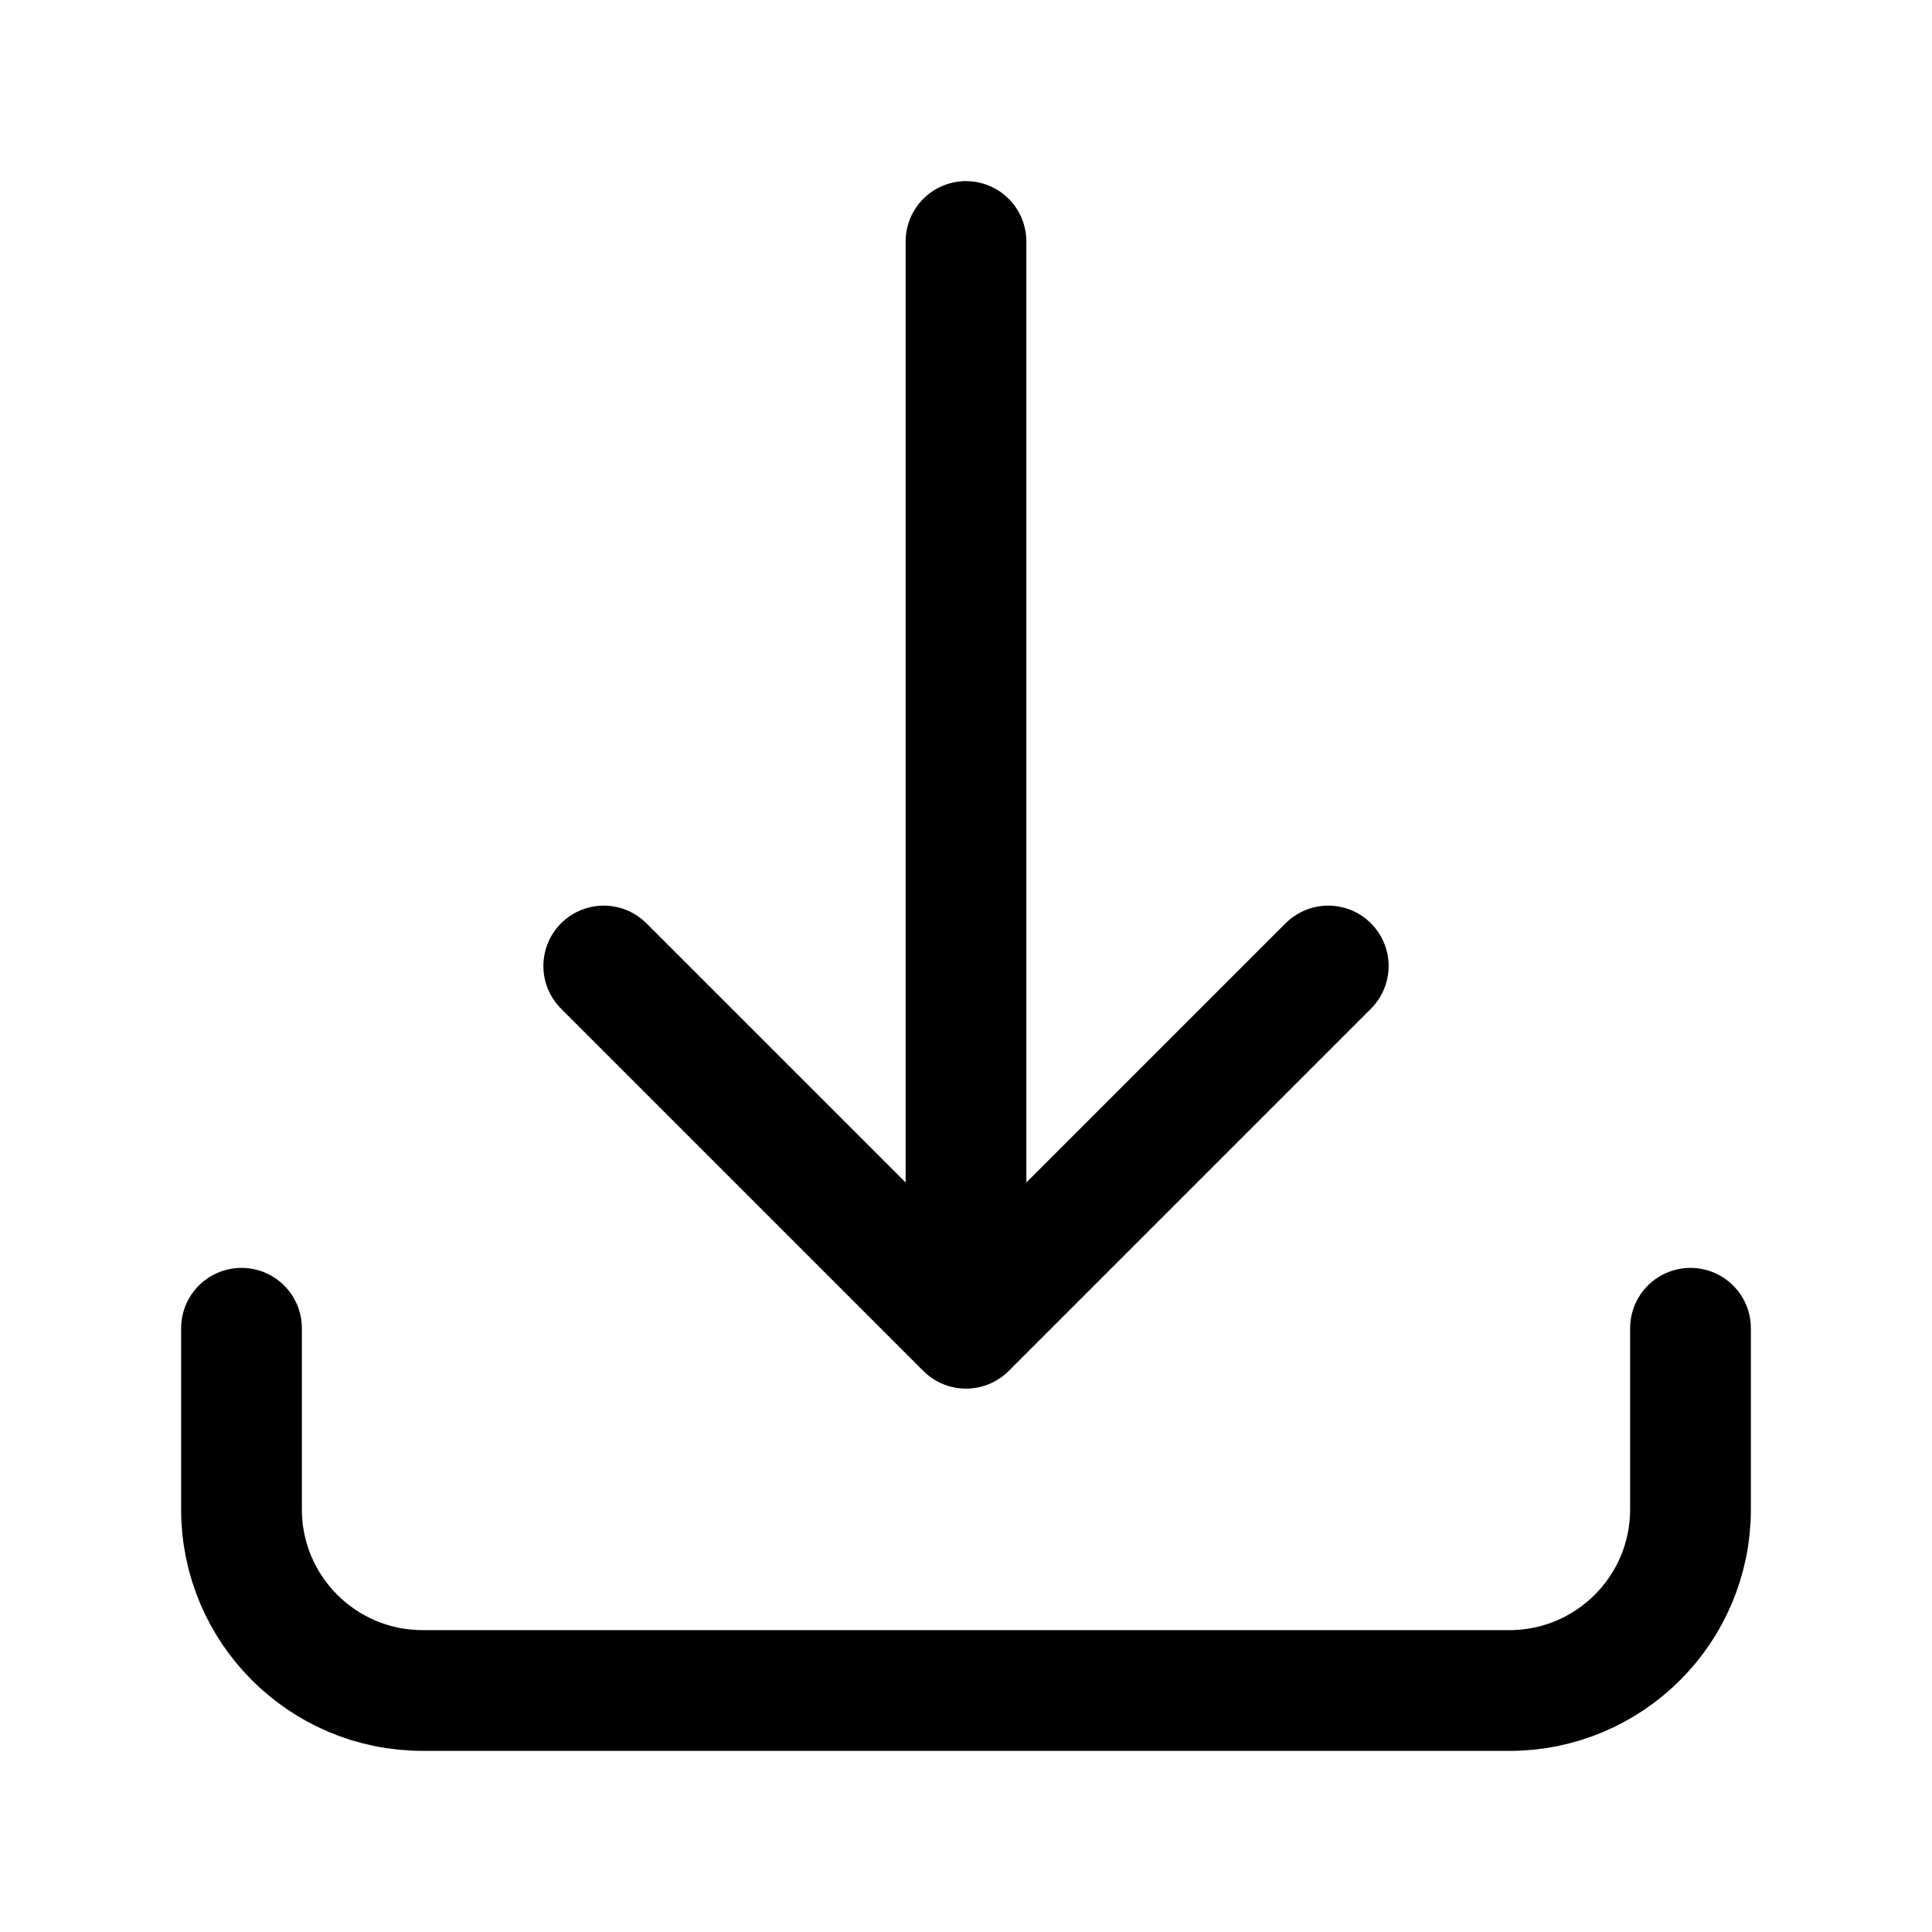
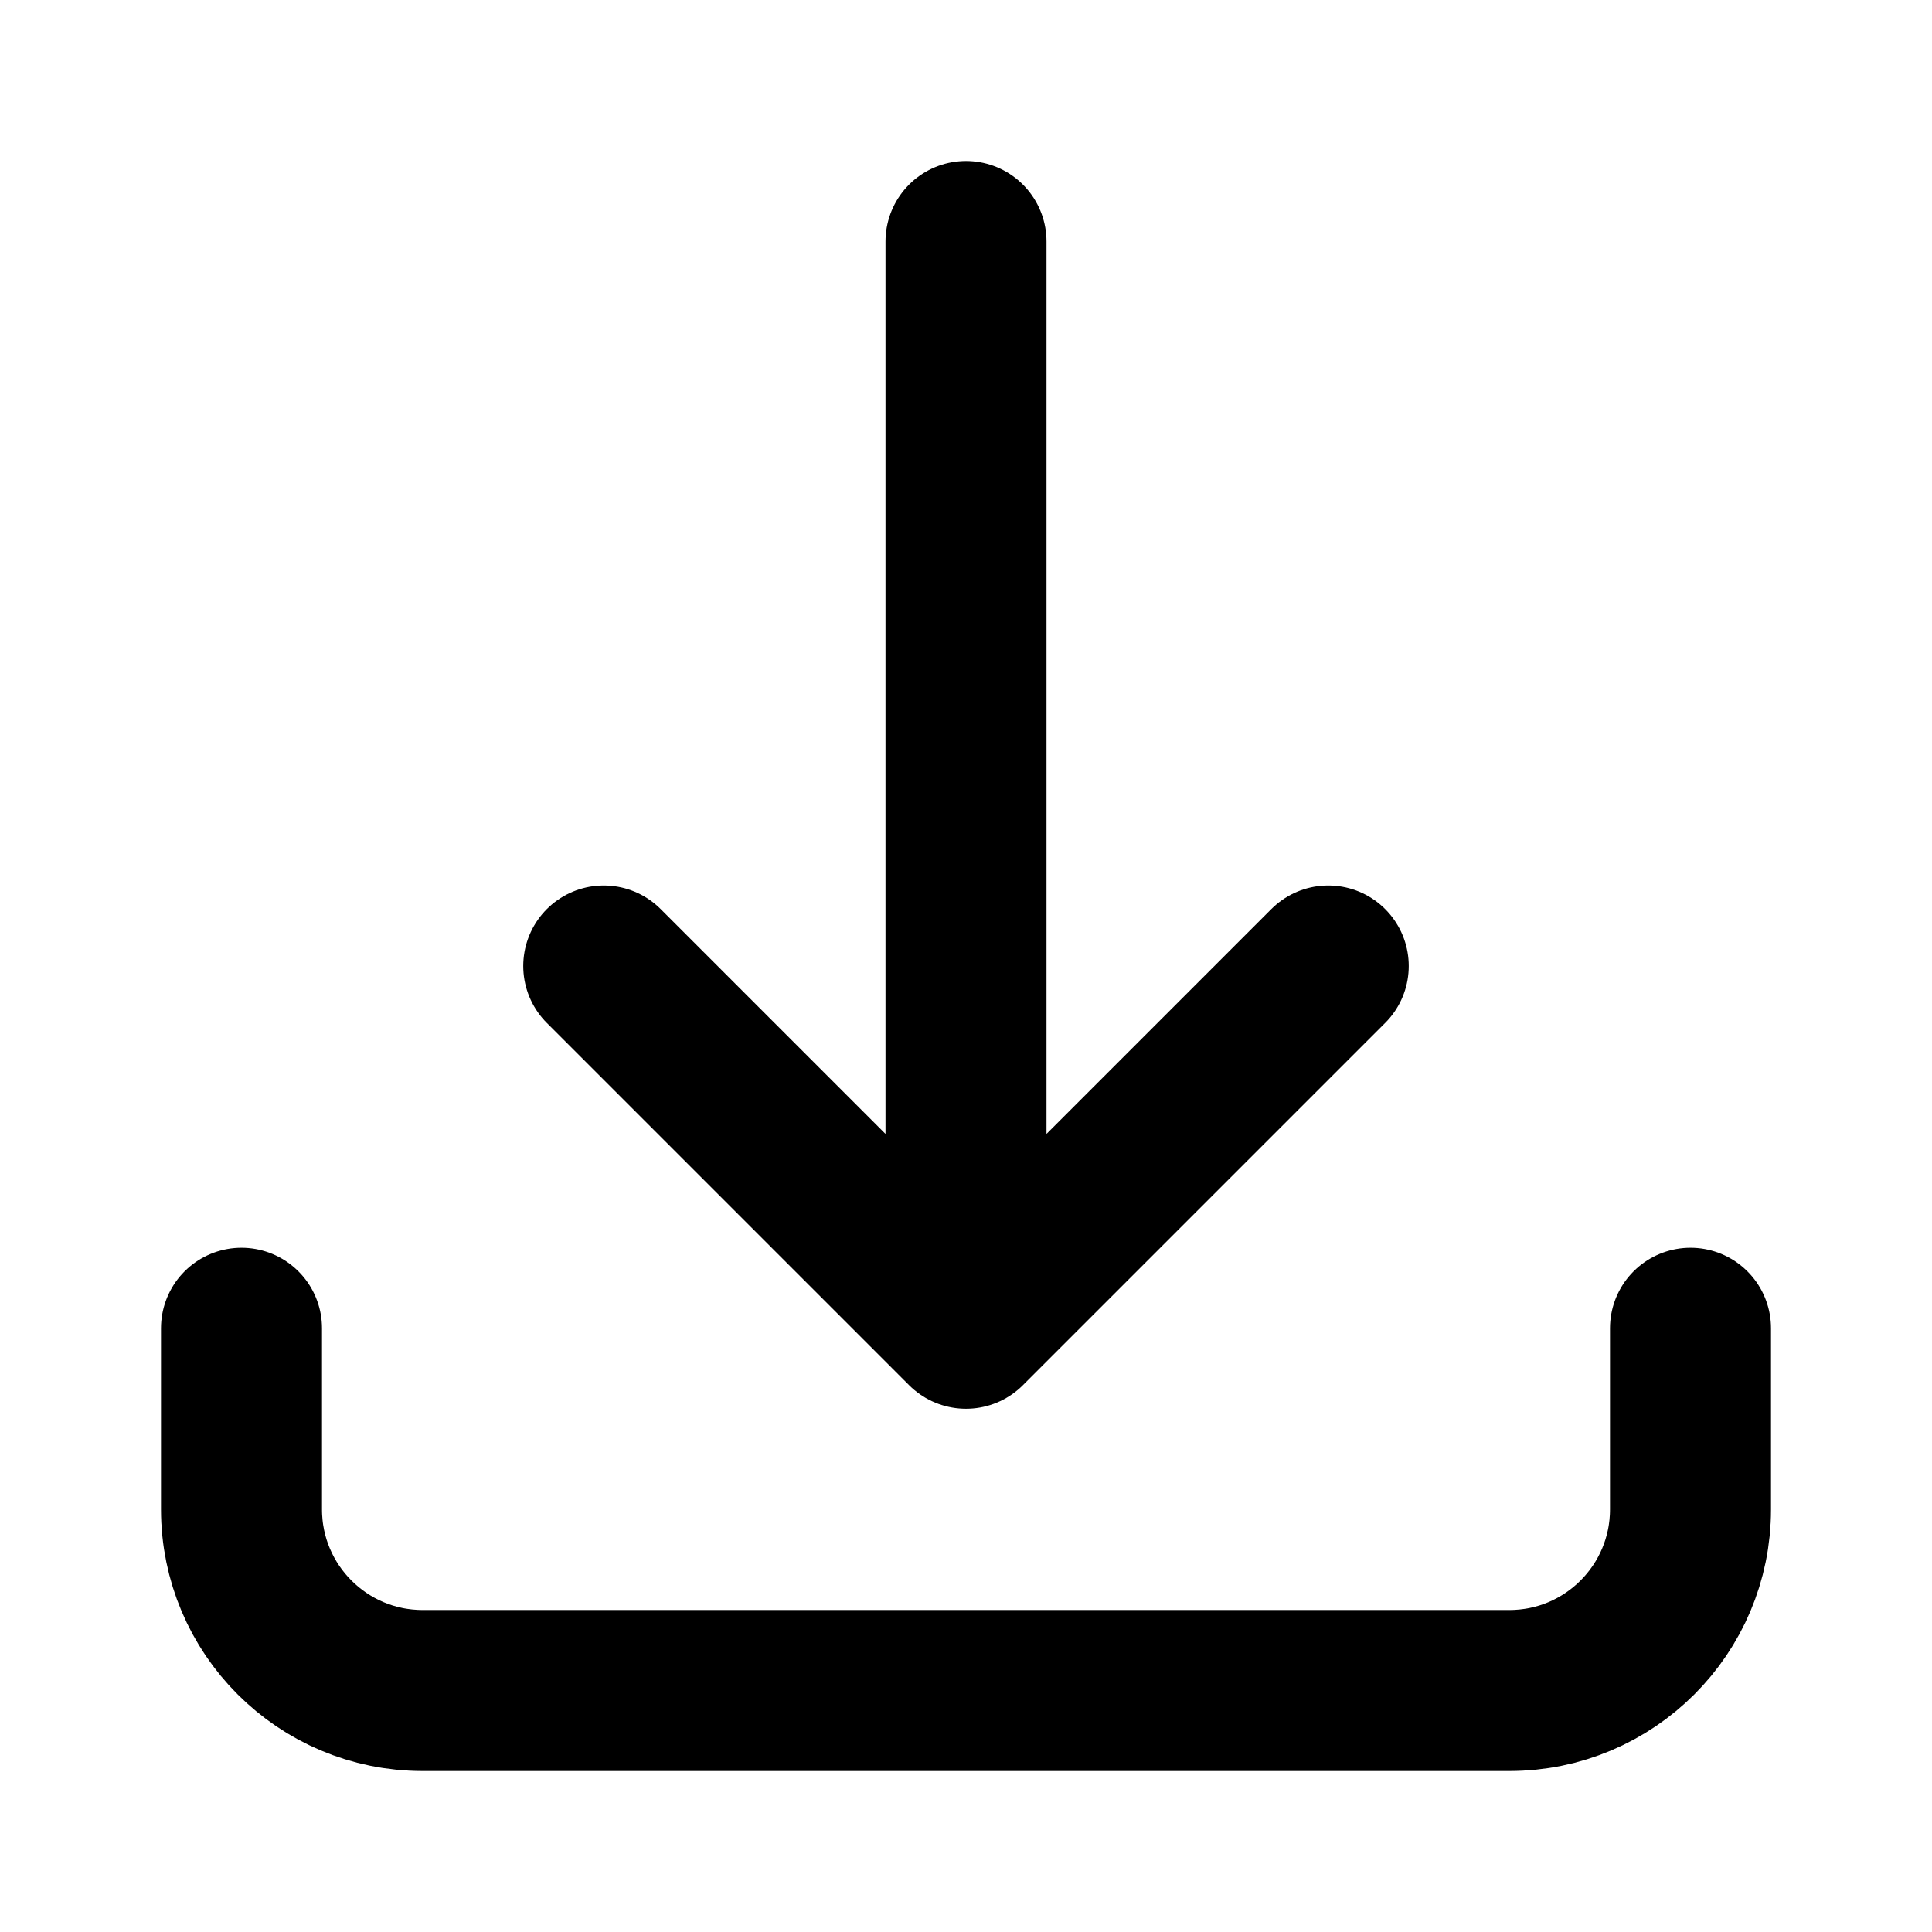
- <svg xmlns="http://www.w3.org/2000/svg" fill="none" viewBox="0 0 24 24" stroke-width="1.5" stroke="currentColor" class="size-6">
+ <svg xmlns="http://www.w3.org/2000/svg" fill="none" viewBox="0 0 24 24" stroke-width="2" stroke="currentColor" class="size-6">
  <path stroke-linecap="round" stroke-linejoin="round" d="M3 16.5v2.25A2.25 2.25 0 0 0 5.25 21h13.5A2.25 2.25 0 0 0 21 18.75V16.5M16.5 12 12 16.5m0 0L7.5 12m4.5 4.5V3" />
</svg>
